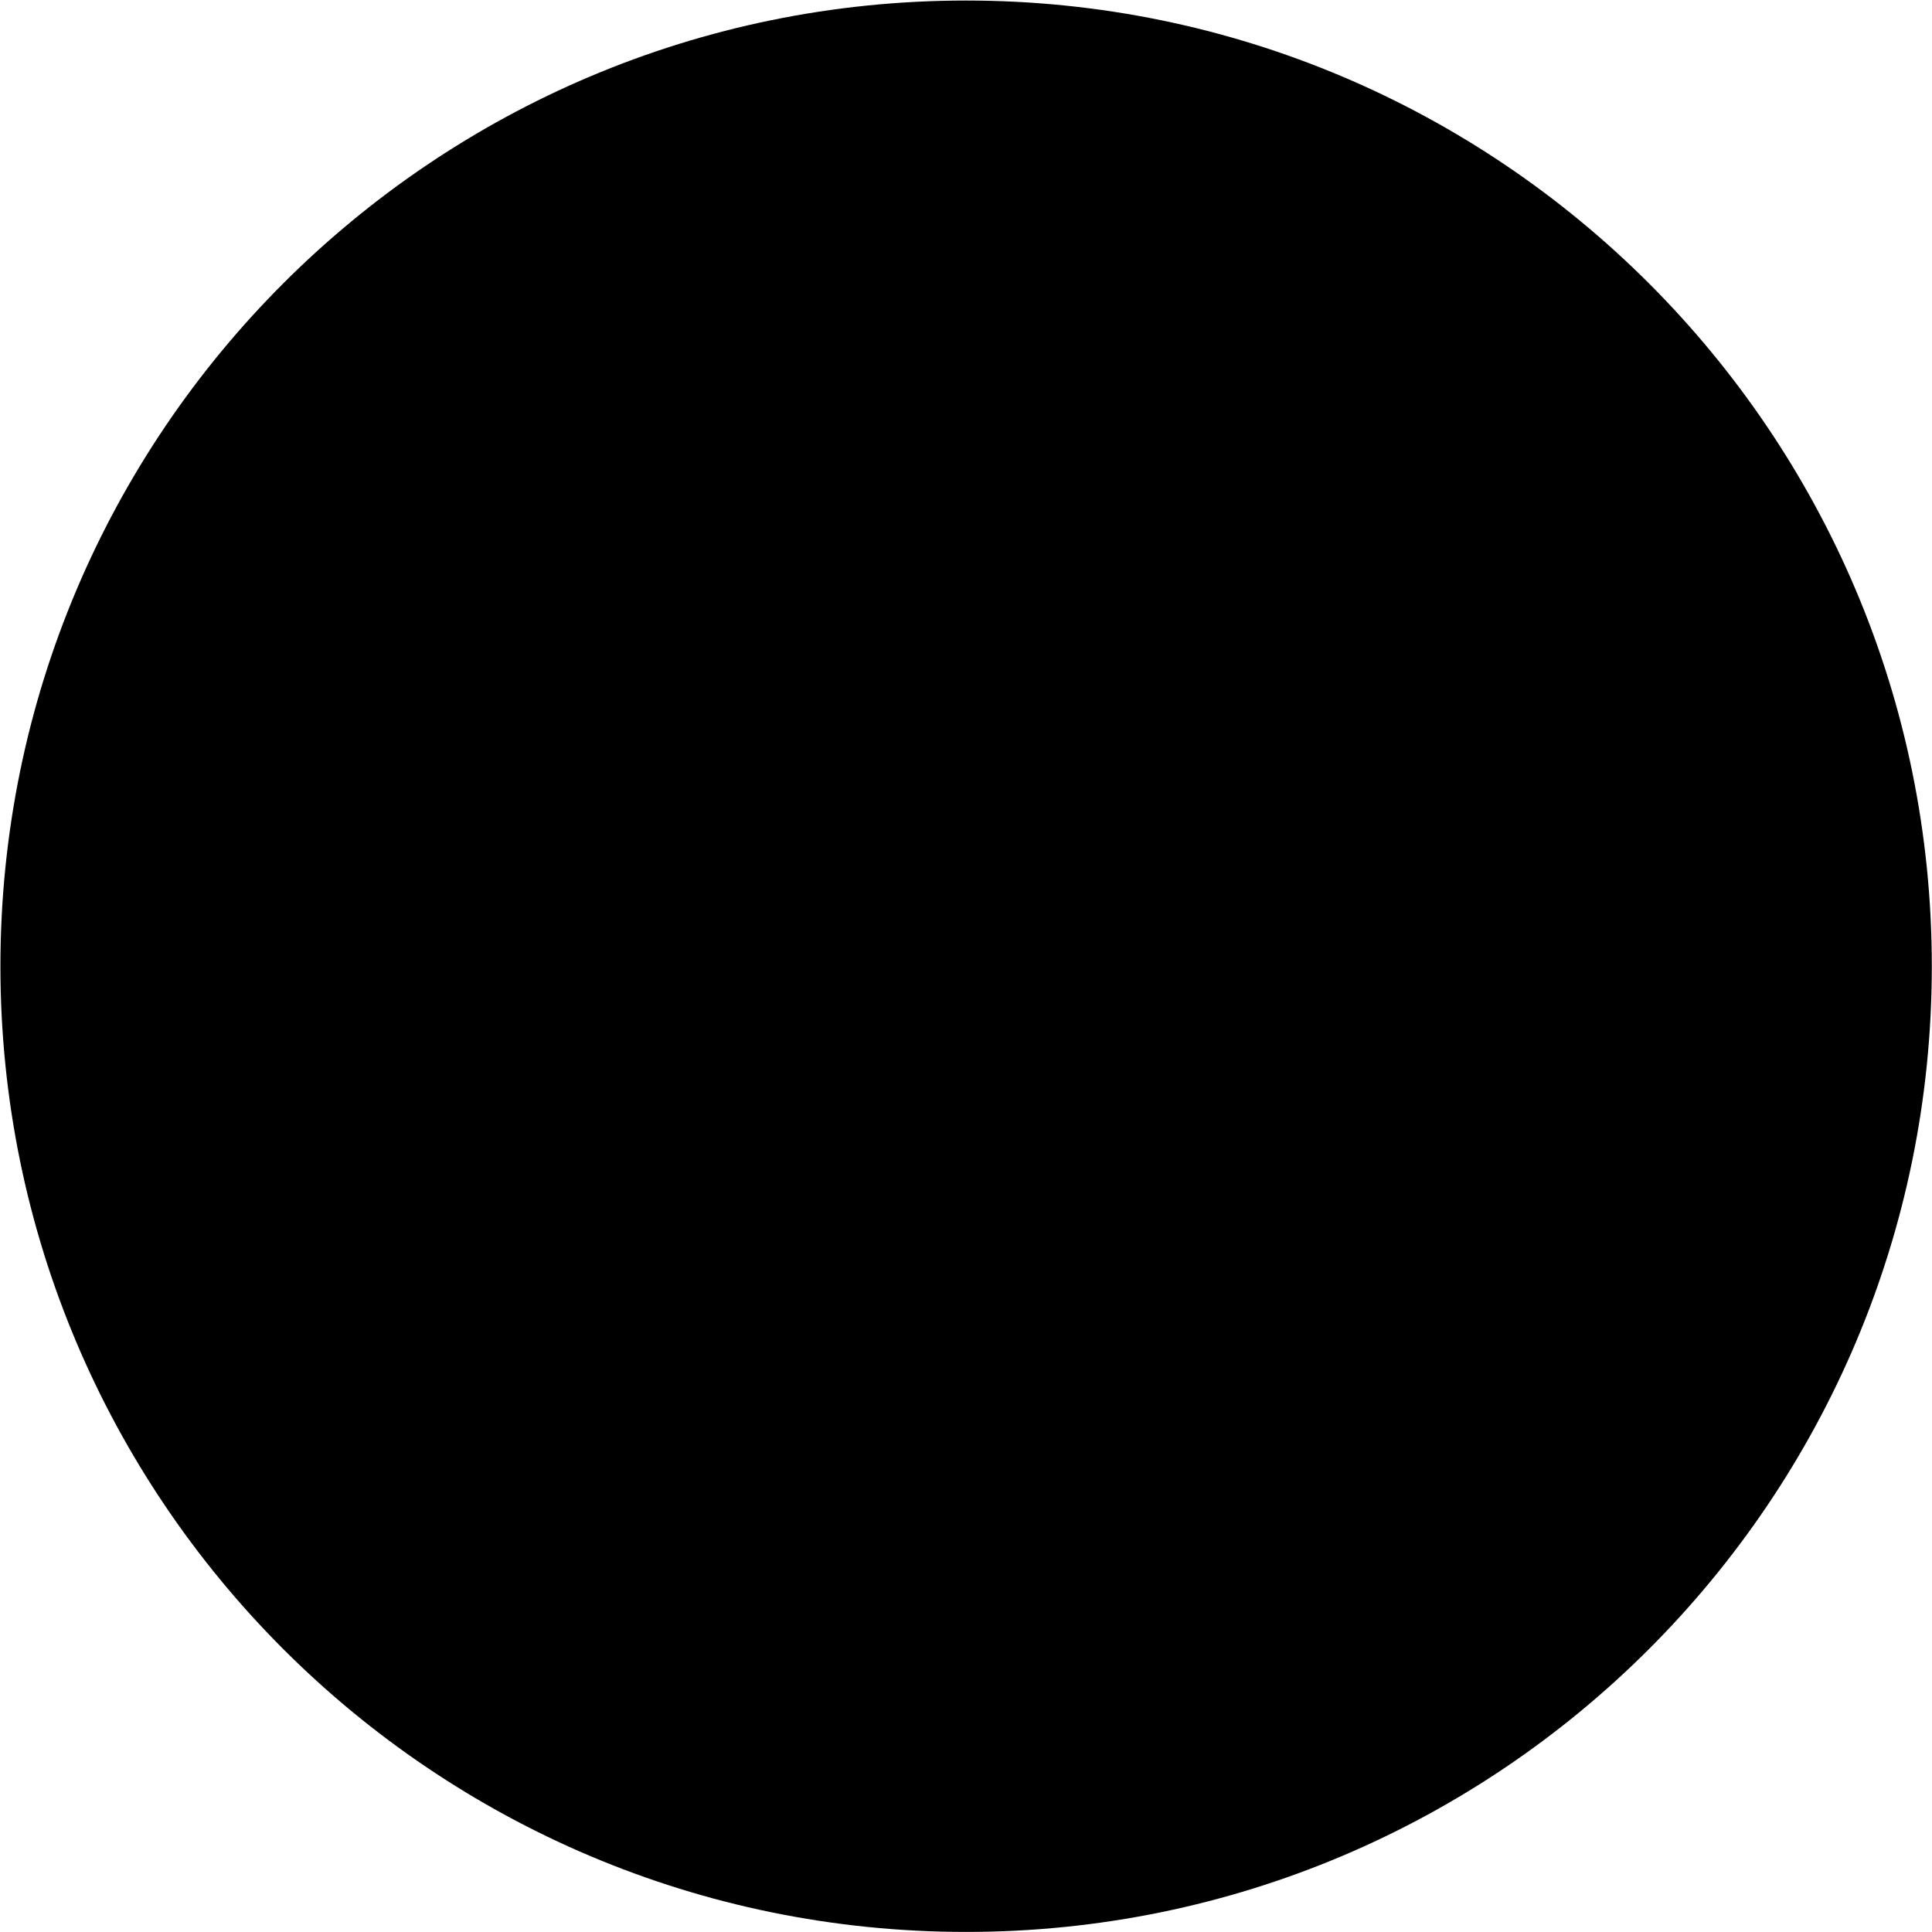
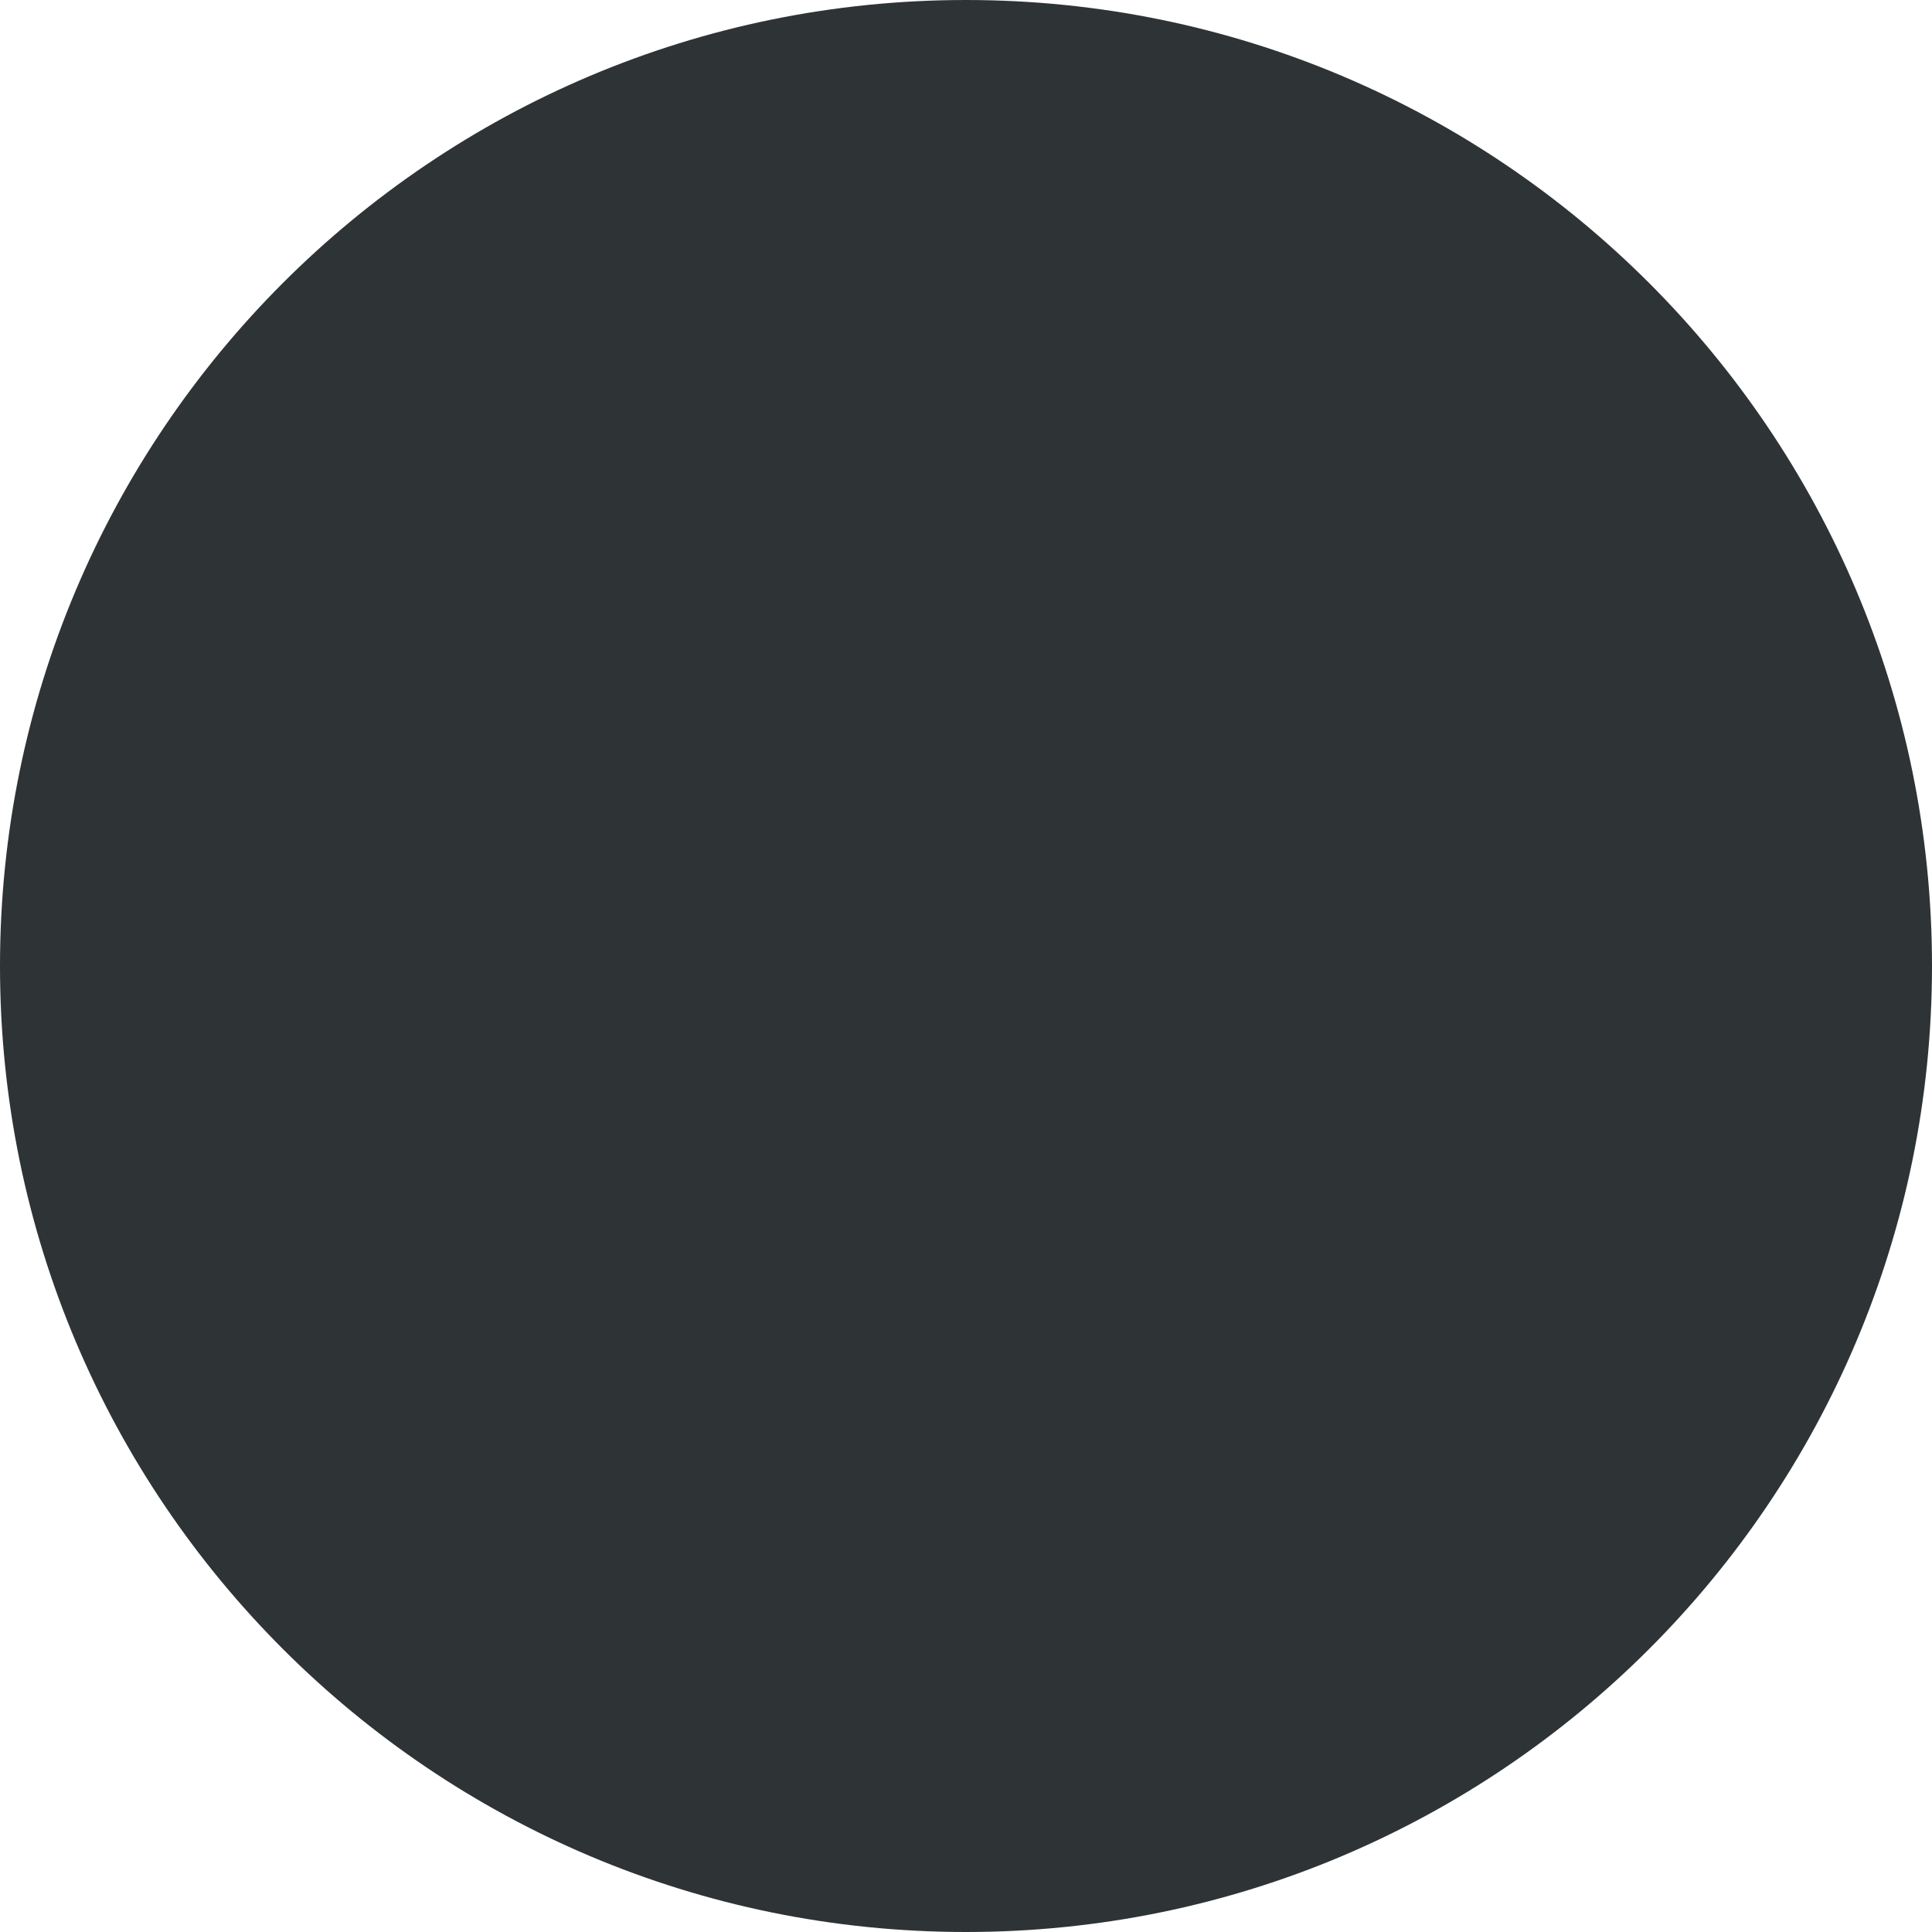
- <svg xmlns="http://www.w3.org/2000/svg" width="12" height="12" viewBox="0 0 3.175 3.175" version="1.1" id="svg4268">
-   <defs id="defs4262" />
-   <g id="junction-pseudostate" style="display:inline" transform="translate(-52.00931,-5.220122)">
-     <path style="color:#000000;display:inline;fill:#000000;stroke-width:0;stroke-linecap:round;stroke-linejoin:round;-inkscape-stroke:none" d="m 55.184,6.808 a 1.587,1.587 0 0 1 -1.587,1.587 1.587,1.587 0 0 1 -1.587,-1.587 1.587,1.587 0 0 1 1.587,-1.587 1.587,1.587 0 0 1 1.587,1.587 z" id="path1183-6-1" />
+ <svg xmlns="http://www.w3.org/2000/svg" width="16px" height="16px" viewBox="0 0 16 16">
+   <g fill="#2e3436">
+     <path d="m 16,8 a 8,8 0 0,1 -8,8 a 8,8 0 0,1 -8,-8 a 8,8 0 0,1 8,-8 a 8,8 0 0,1 8,8 z" fill="#2e3436" stroke-width="0" stroke-linecap="round" stroke-linejoin="round" />
  </g>
</svg>
